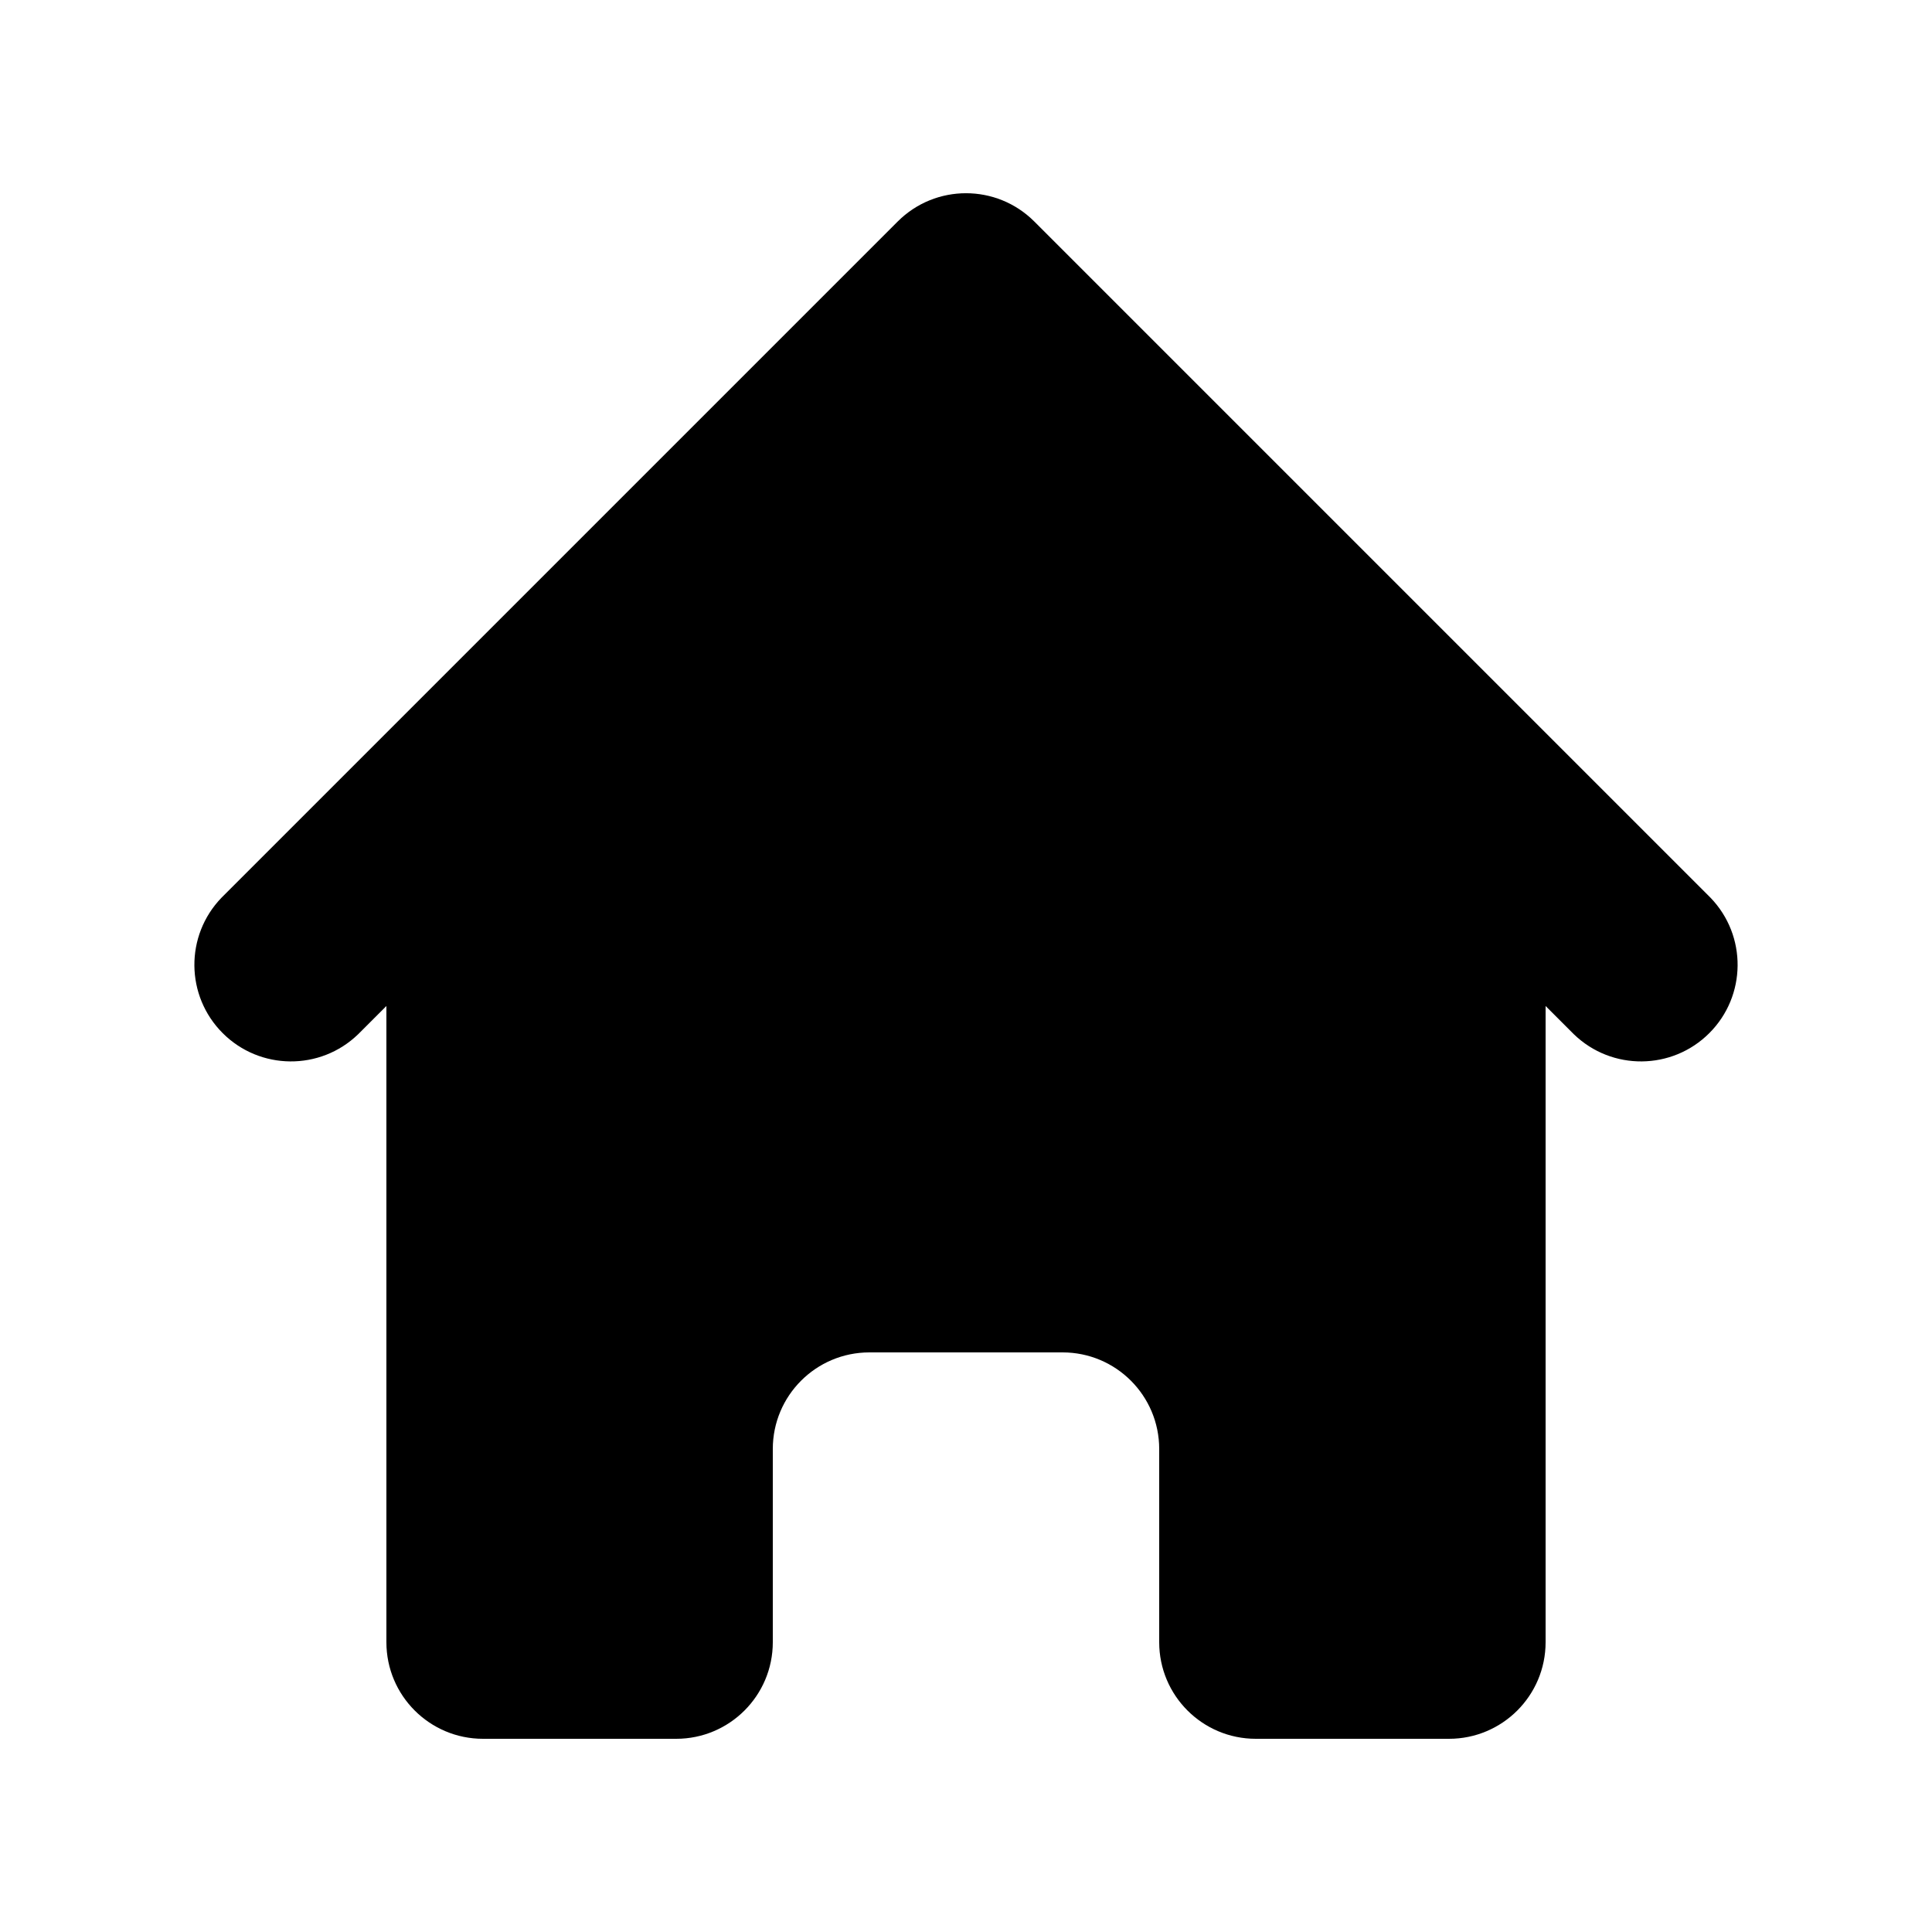
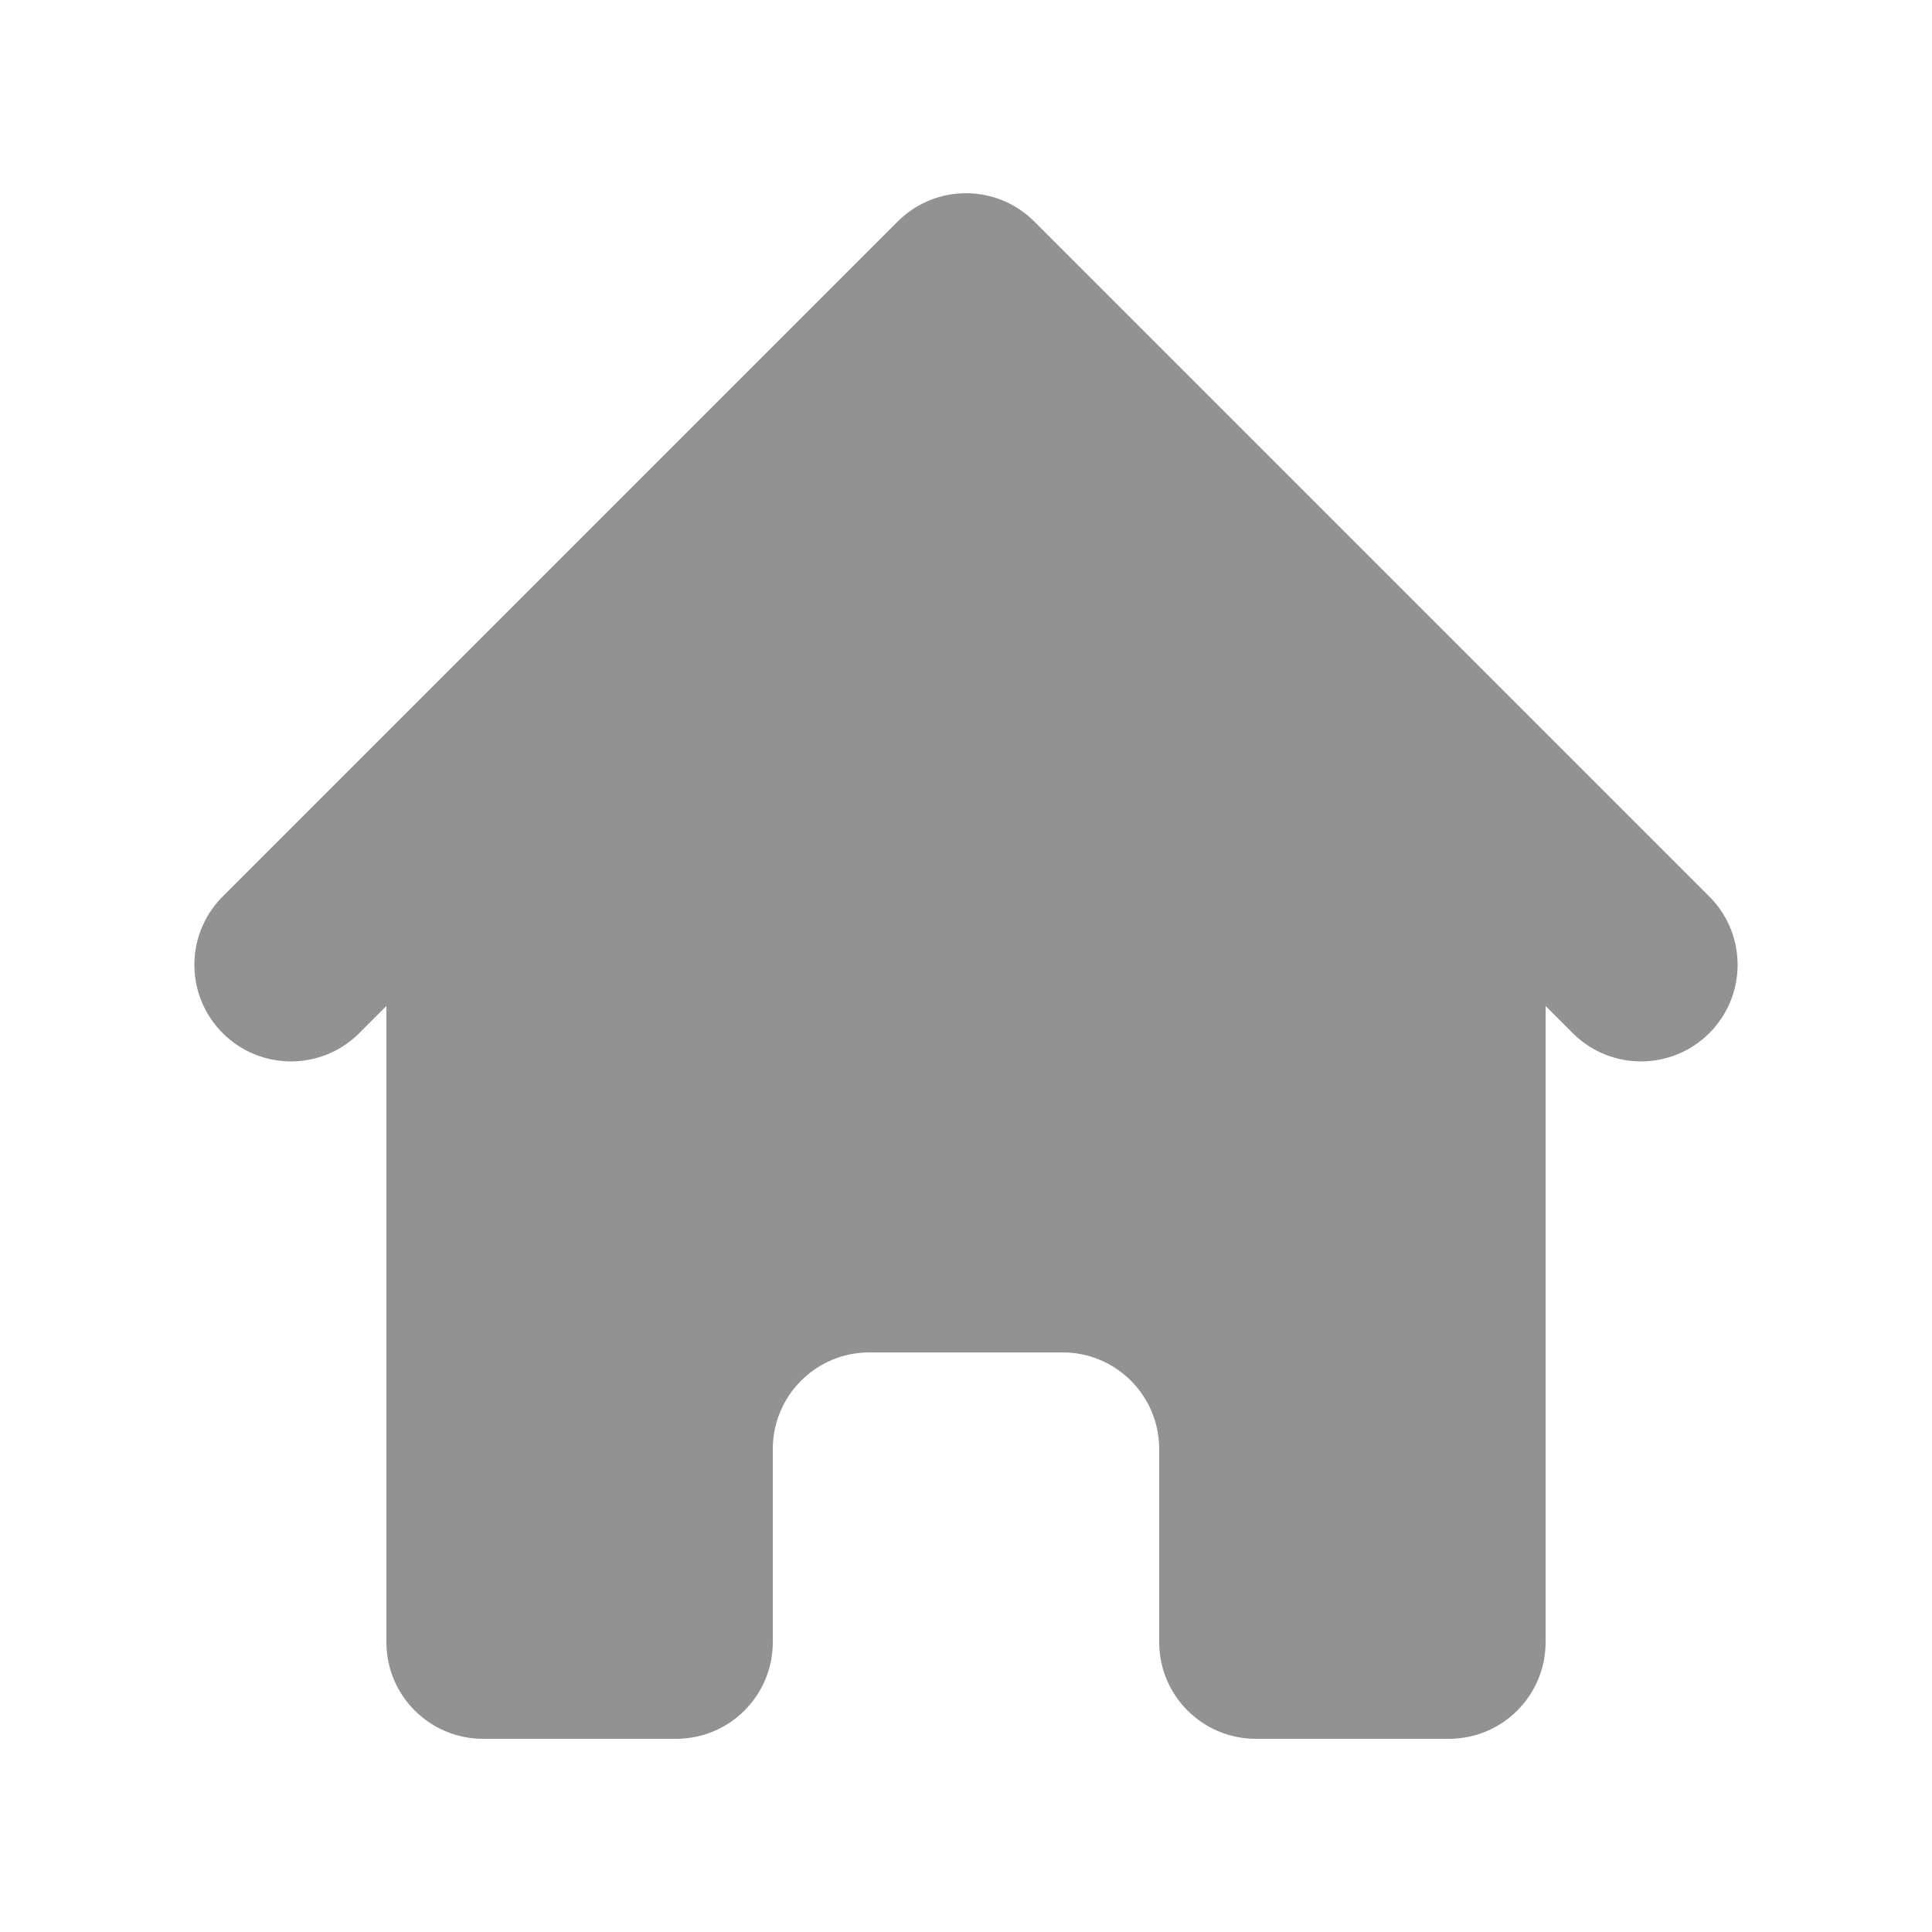
- <svg xmlns="http://www.w3.org/2000/svg" viewBox="0 0 20 20" fill="currentColor">
-   <path d="M10.707 2.293a1 1 0 00-1.414 0l-7 7a1 1 0 001.414 1.414L4 10.414V17a1 1 0 001 1h2a1 1 0 001-1v-2a1 1 0 011-1h2a1 1 0 011 1v2a1 1 0 001 1h2a1 1 0 001-1v-6.586l.293.293a1 1 0 001.414-1.414l-7-7z" />
+ <svg xmlns="http://www.w3.org/2000/svg" viewBox="0 0 20 20" fill="currentColor" version="1.1" id="svg4">
+   <defs id="defs8" />
+   <path d="M10.707 2.293a1 1 0 00-1.414 0l-7 7a1 1 0 001.414 1.414L4 10.414V17a1 1 0 001 1h2a1 1 0 001-1v-2a1 1 0 011-1h2a1 1 0 011 1v2a1 1 0 001 1h2a1 1 0 001-1v-6.586l.293.293a1 1 0 001.414-1.414l-7-7z" id="path2" style="fill:#929292;fill-opacity:1" />
</svg>
